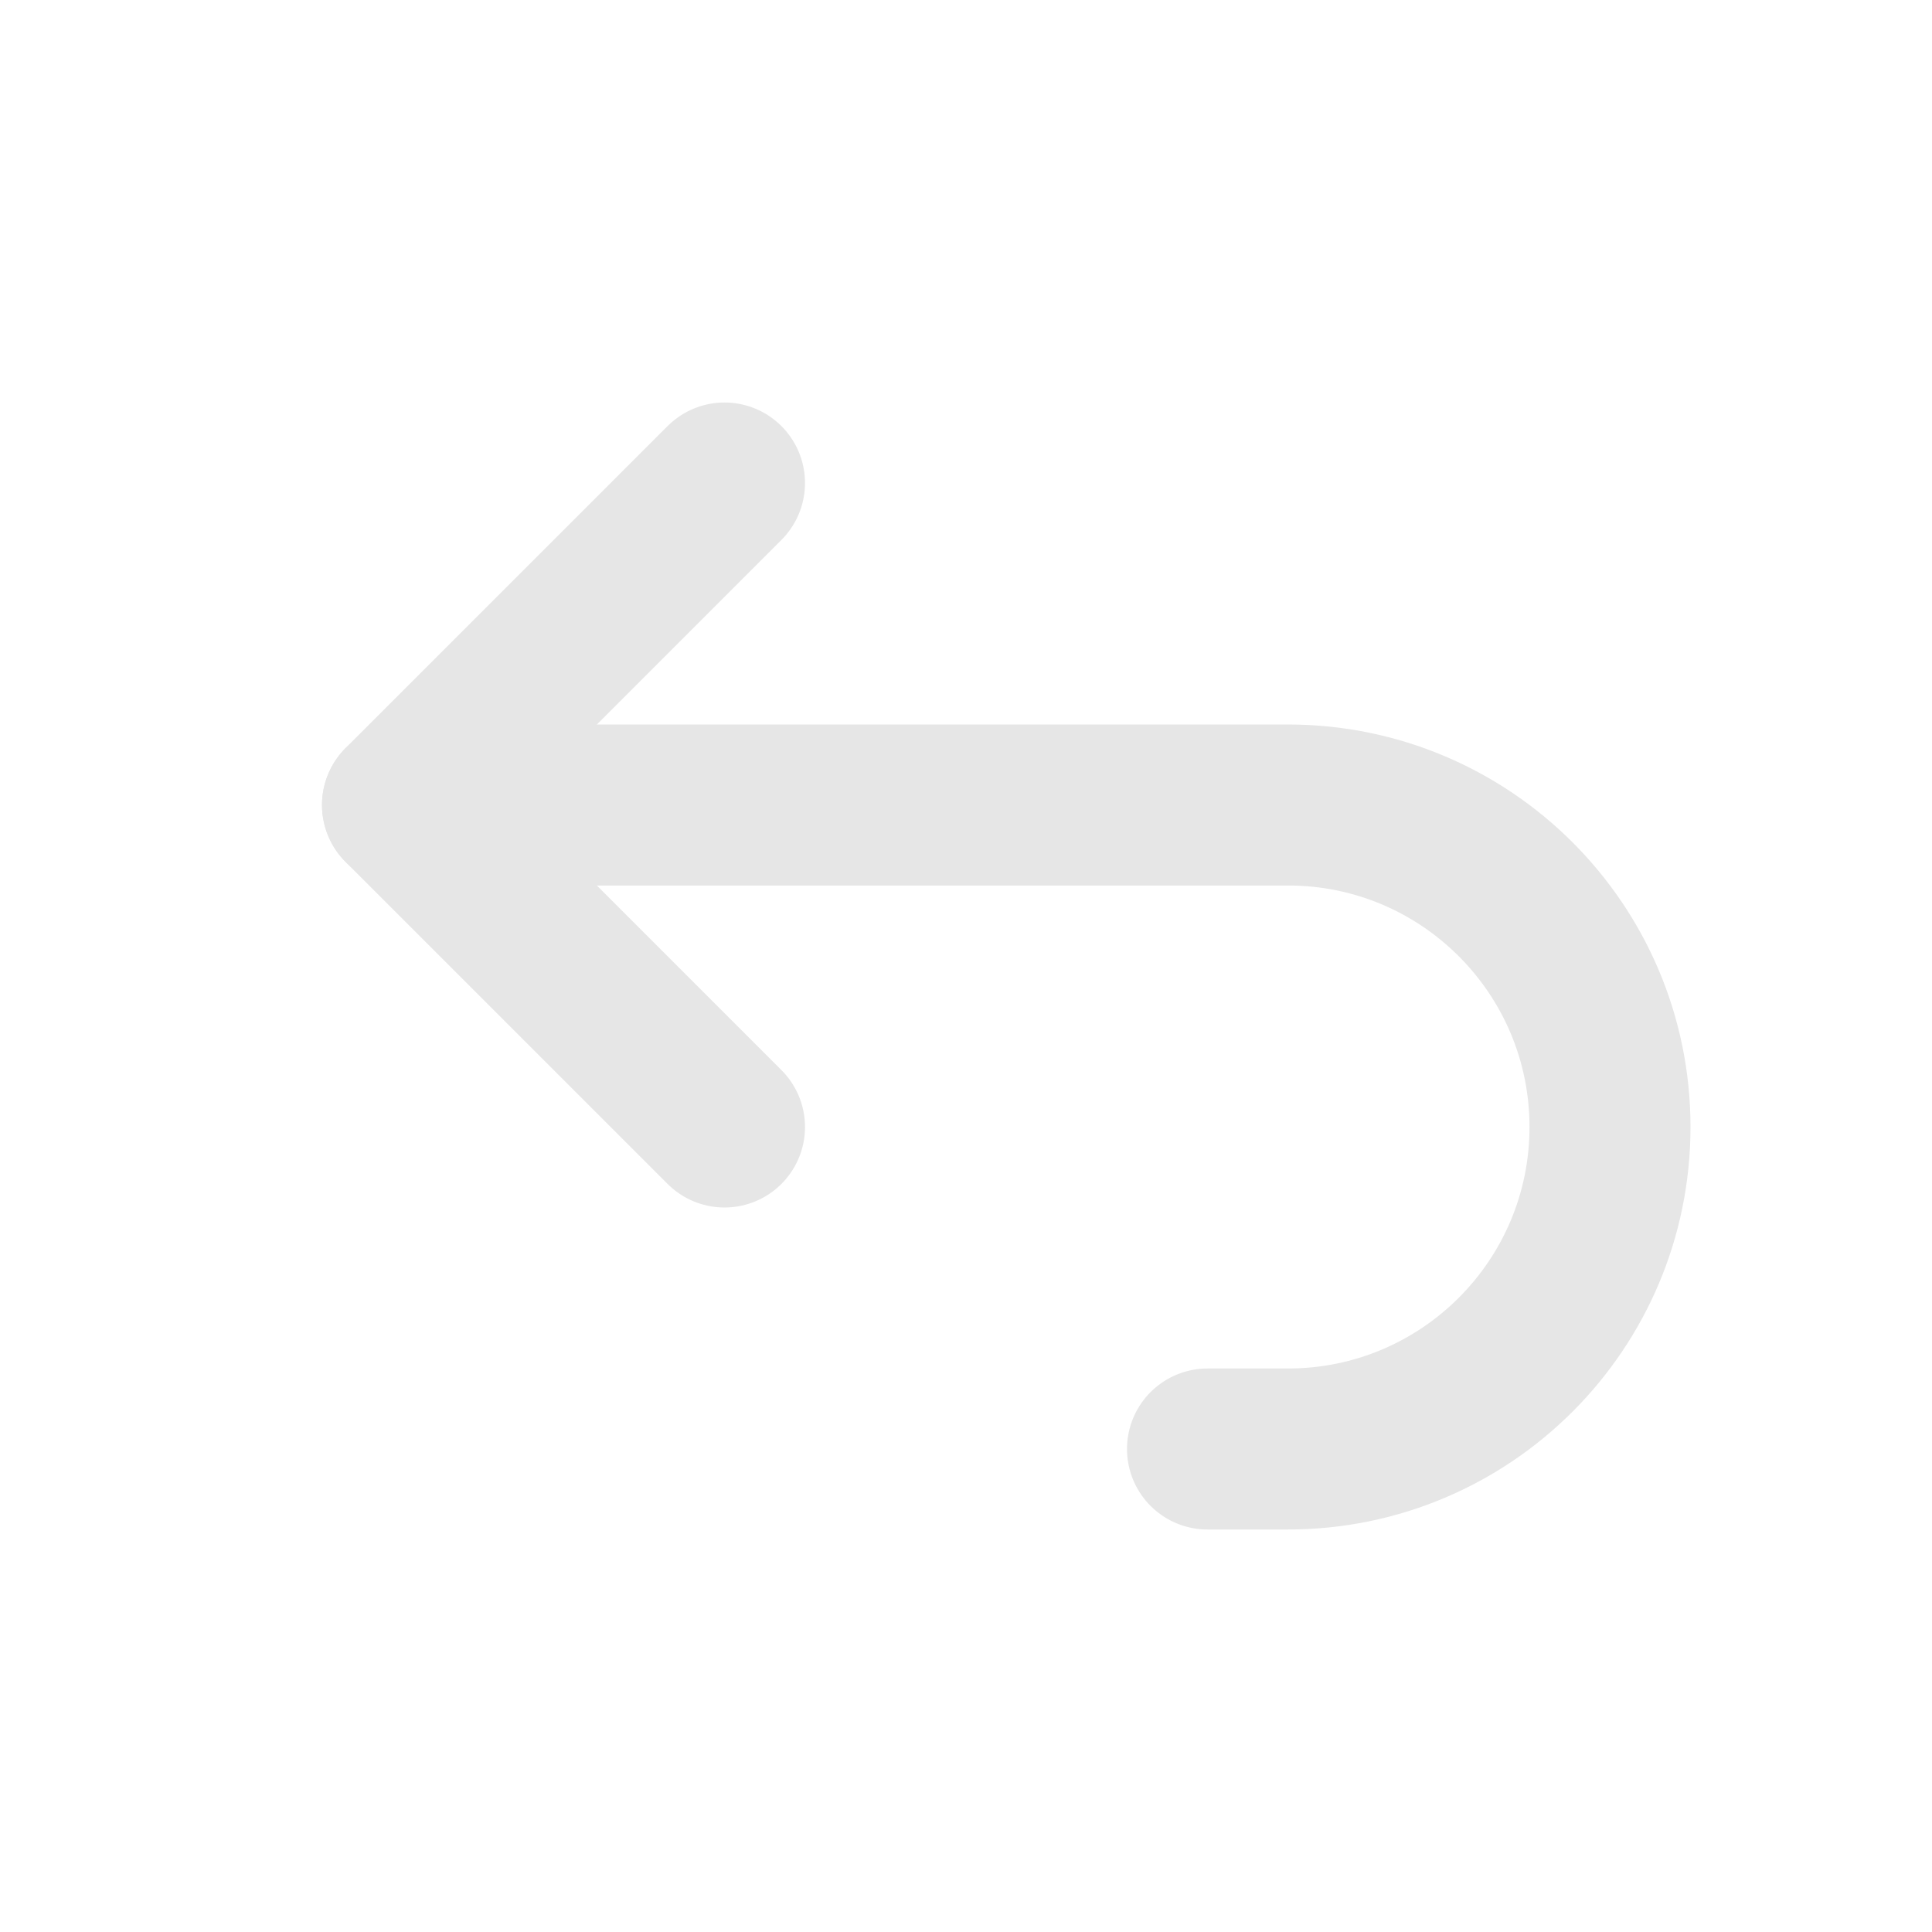
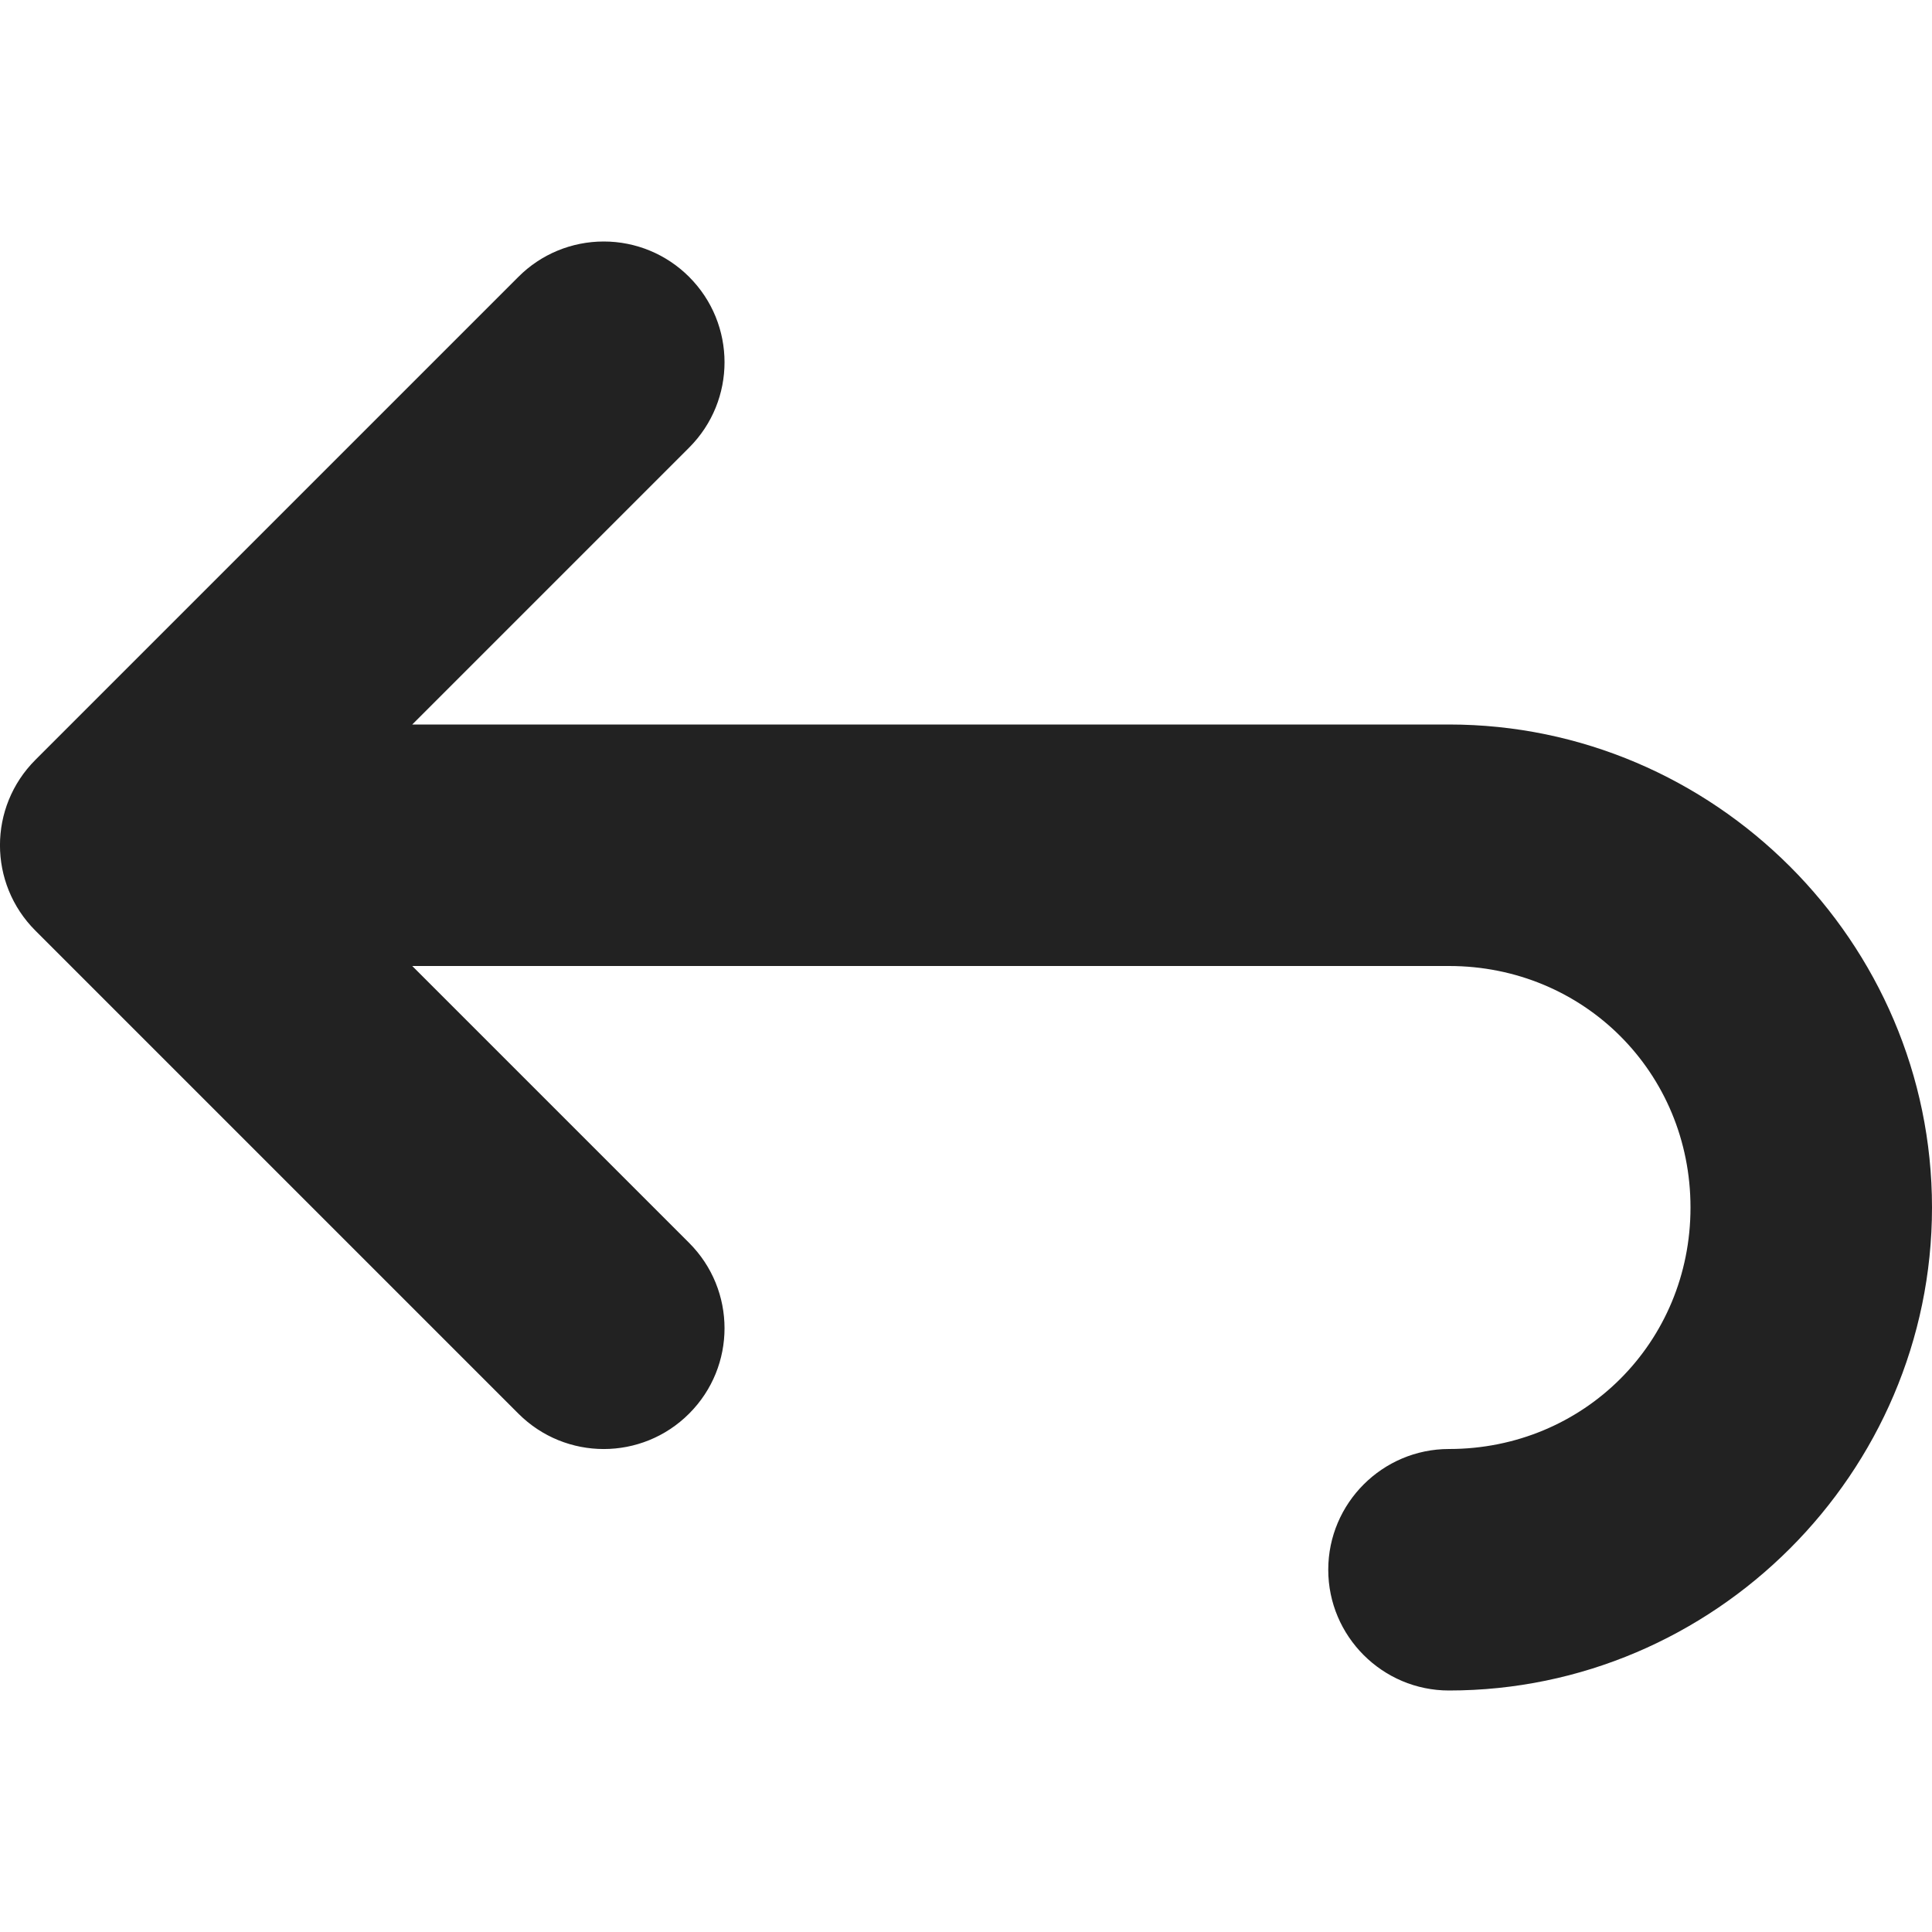
- <svg xmlns="http://www.w3.org/2000/svg" width="24" height="24" viewBox="0 0 24 24" fill="none" stroke="#e6e6e6" stroke-width="2" stroke-linecap="round" stroke-linejoin="round">
-   <path d="M9 14l-4 -4l4 -4" />
-   <path d="M5 10h11a4 4 0 1 1 0 8h-1" />
+ <svg xmlns="http://www.w3.org/2000/svg" height="16px" viewBox="0 0 16 16" width="16px">
+   <path d="m 5 2 c -0.266 0 -0.52 0.105 -0.707 0.293 l -4 4 c -0.391 0.391 -0.391 1.023 0 1.414 l 4 4 c 0.391 0.391 1.023 0.391 1.414 0 s 0.391 -1.023 0 -1.414 l -2.293 -2.293 h 8.586 c 1.117 0 2 0.883 2 2 s -0.883 2 -2 2 c -0.551 0 -1 0.449 -1 1 s 0.449 1 1 1 c 2.195 0 4 -1.801 4 -4 s -1.805 -4 -4 -4 h -8.586 l 2.293 -2.293 c 0.391 -0.391 0.391 -1.023 0 -1.414 c -0.188 -0.188 -0.441 -0.293 -0.707 -0.293 z m 0 0" fill="#222222" />
</svg>
